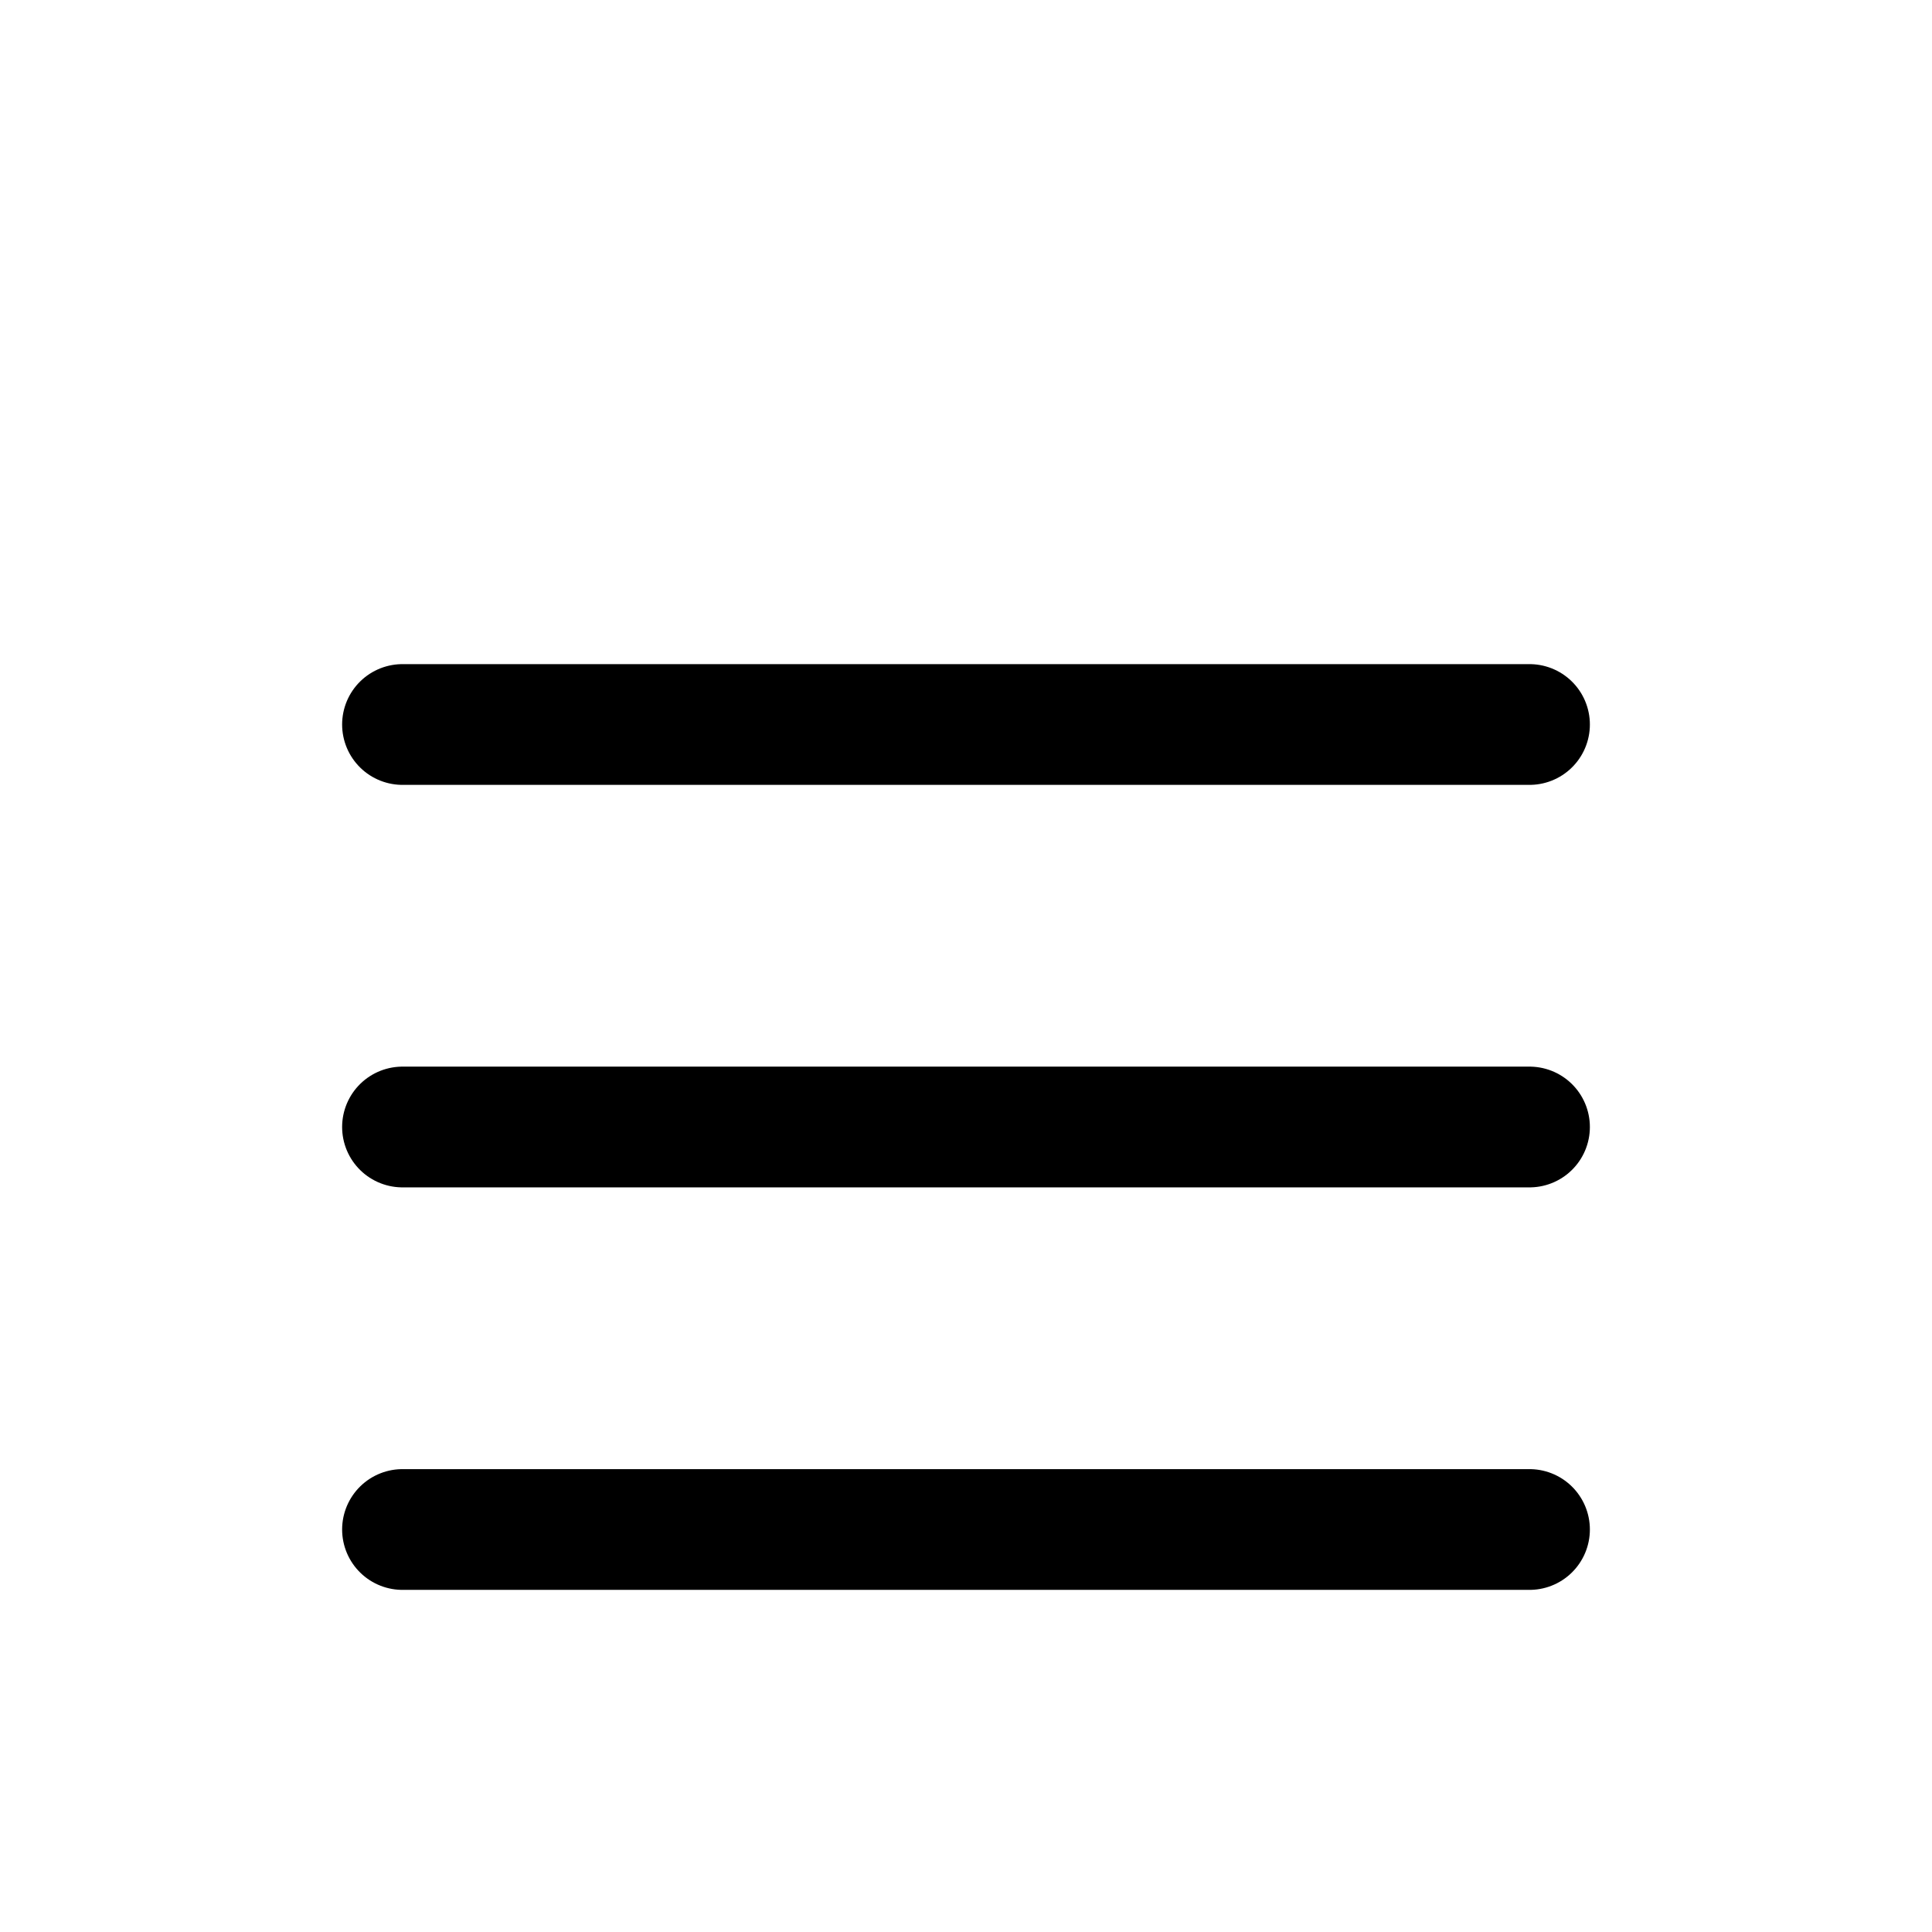
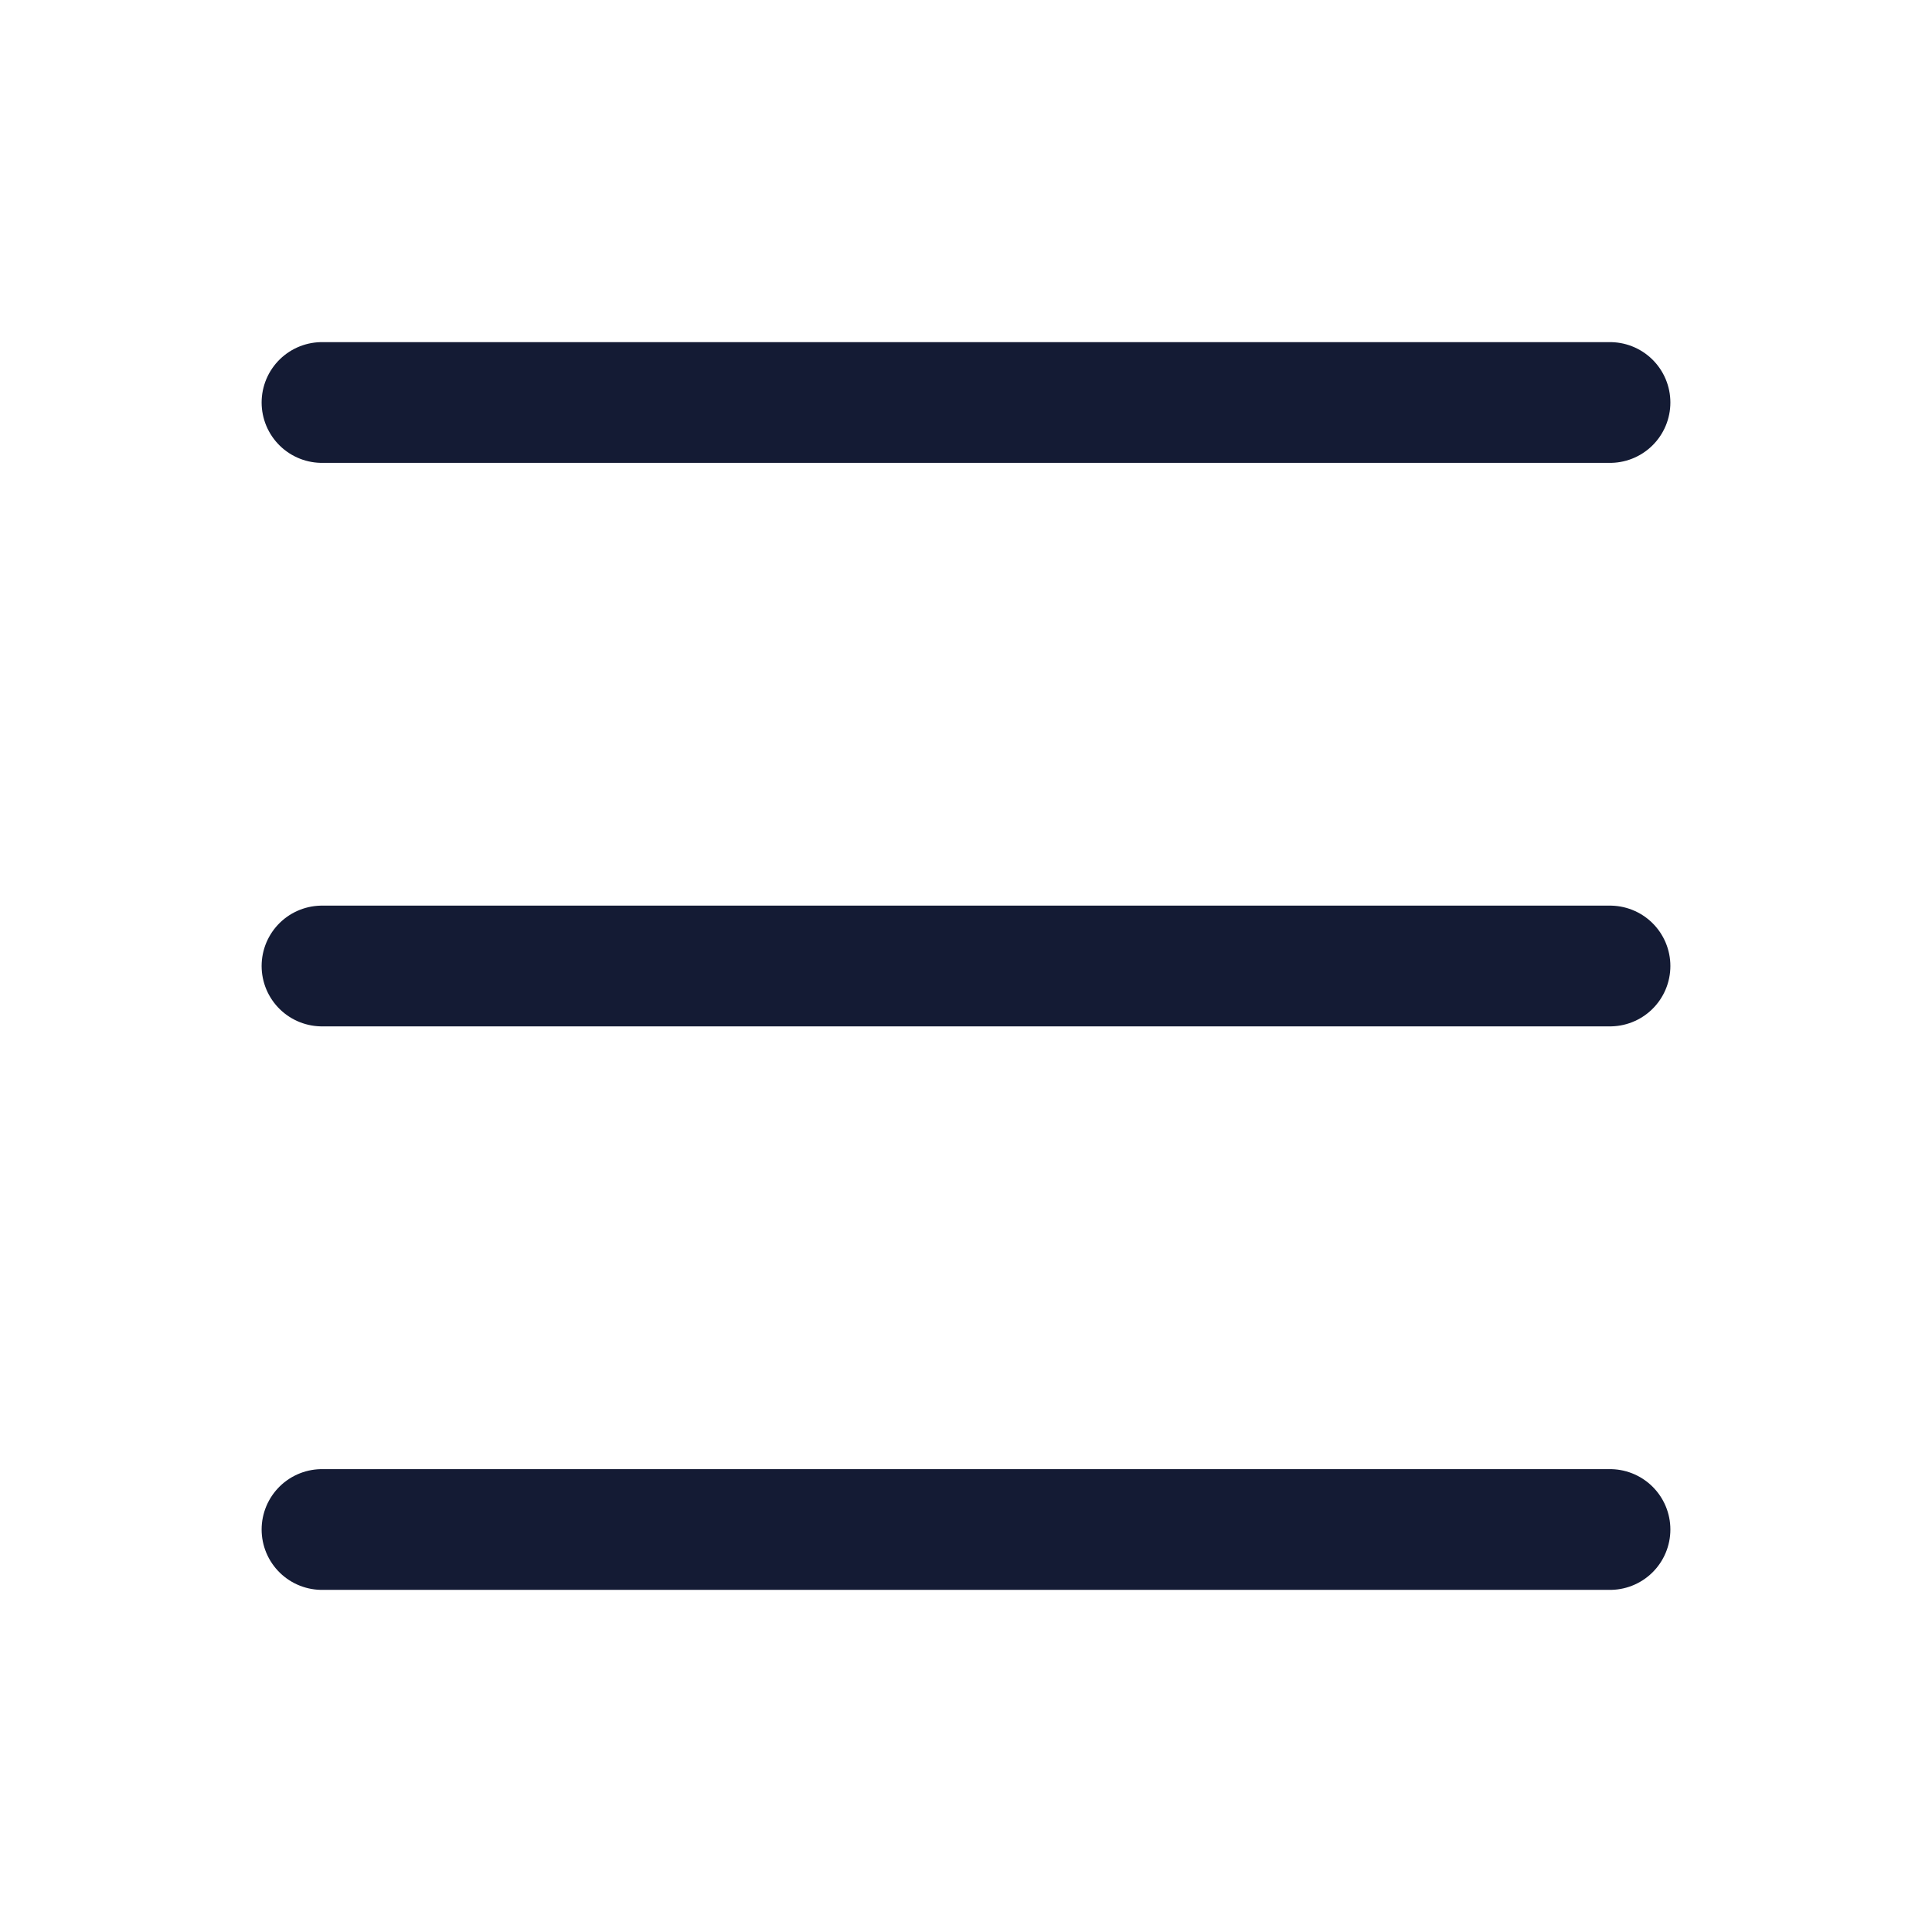
- <svg xmlns="http://www.w3.org/2000/svg" viewBox="0 0 24 24" width="24" height="24" color="#000000" fill="none">
-   <path d="M5 9L19 9" stroke="currentColor" stroke-width="1.5" stroke-linecap="round" stroke-linejoin="round" />
-   <path d="M5 14L19 14" stroke="currentColor" stroke-width="1.5" stroke-linecap="round" stroke-linejoin="round" />
-   <path d="M5 19L19 19" stroke="currentColor" stroke-width="1.5" stroke-linecap="round" stroke-linejoin="round" />
+ <svg xmlns="http://www.w3.org/2000/svg" width="24" height="24" viewBox="0 0 24 24" fill="none">
+   <path d="M4 5L20 5" stroke="#141B34" stroke-width="1.5" stroke-linecap="round" stroke-linejoin="round" />
+   <path d="M4 12L20 12" stroke="#141B34" stroke-width="1.5" stroke-linecap="round" stroke-linejoin="round" />
+   <path d="M4 19L20 19" stroke="#141B34" stroke-width="1.5" stroke-linecap="round" stroke-linejoin="round" />
</svg>
